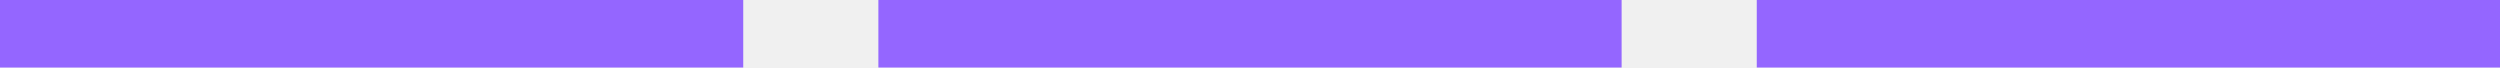
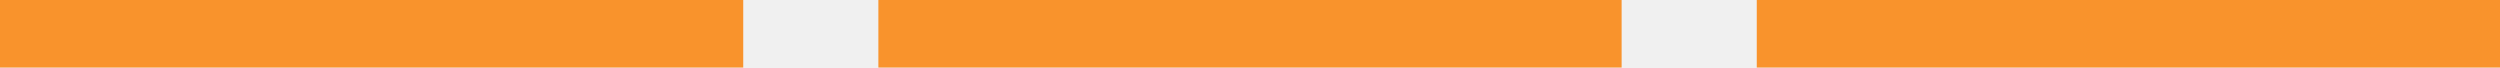
<svg xmlns="http://www.w3.org/2000/svg" width="74" height="2" viewBox="0 0 74 2" fill="none">
  <g clip-path="url(#clip0_1474_98951)">
-     <path d="M0 0H22V2H0V0Z" fill="#9466FF" />
-     <path d="M26 0H48V2H26V0Z" fill="#9466FF" />
-     <path d="M52 0H74V2H52V0Z" fill="#9466FF" />
+     <path d="M0 0H22V2H0V0Z" fill="#f9932c" />
+     <path d="M26 0H48V2H26V0Z" fill="#f9932c" />
+     <path d="M52 0H74V2H52V0Z" fill="#f9932c" />
  </g>
  <defs>
    <clipPath id="clip0_1474_98951">
      <rect width="74" height="2" fill="white" />
    </clipPath>
  </defs>
</svg>
